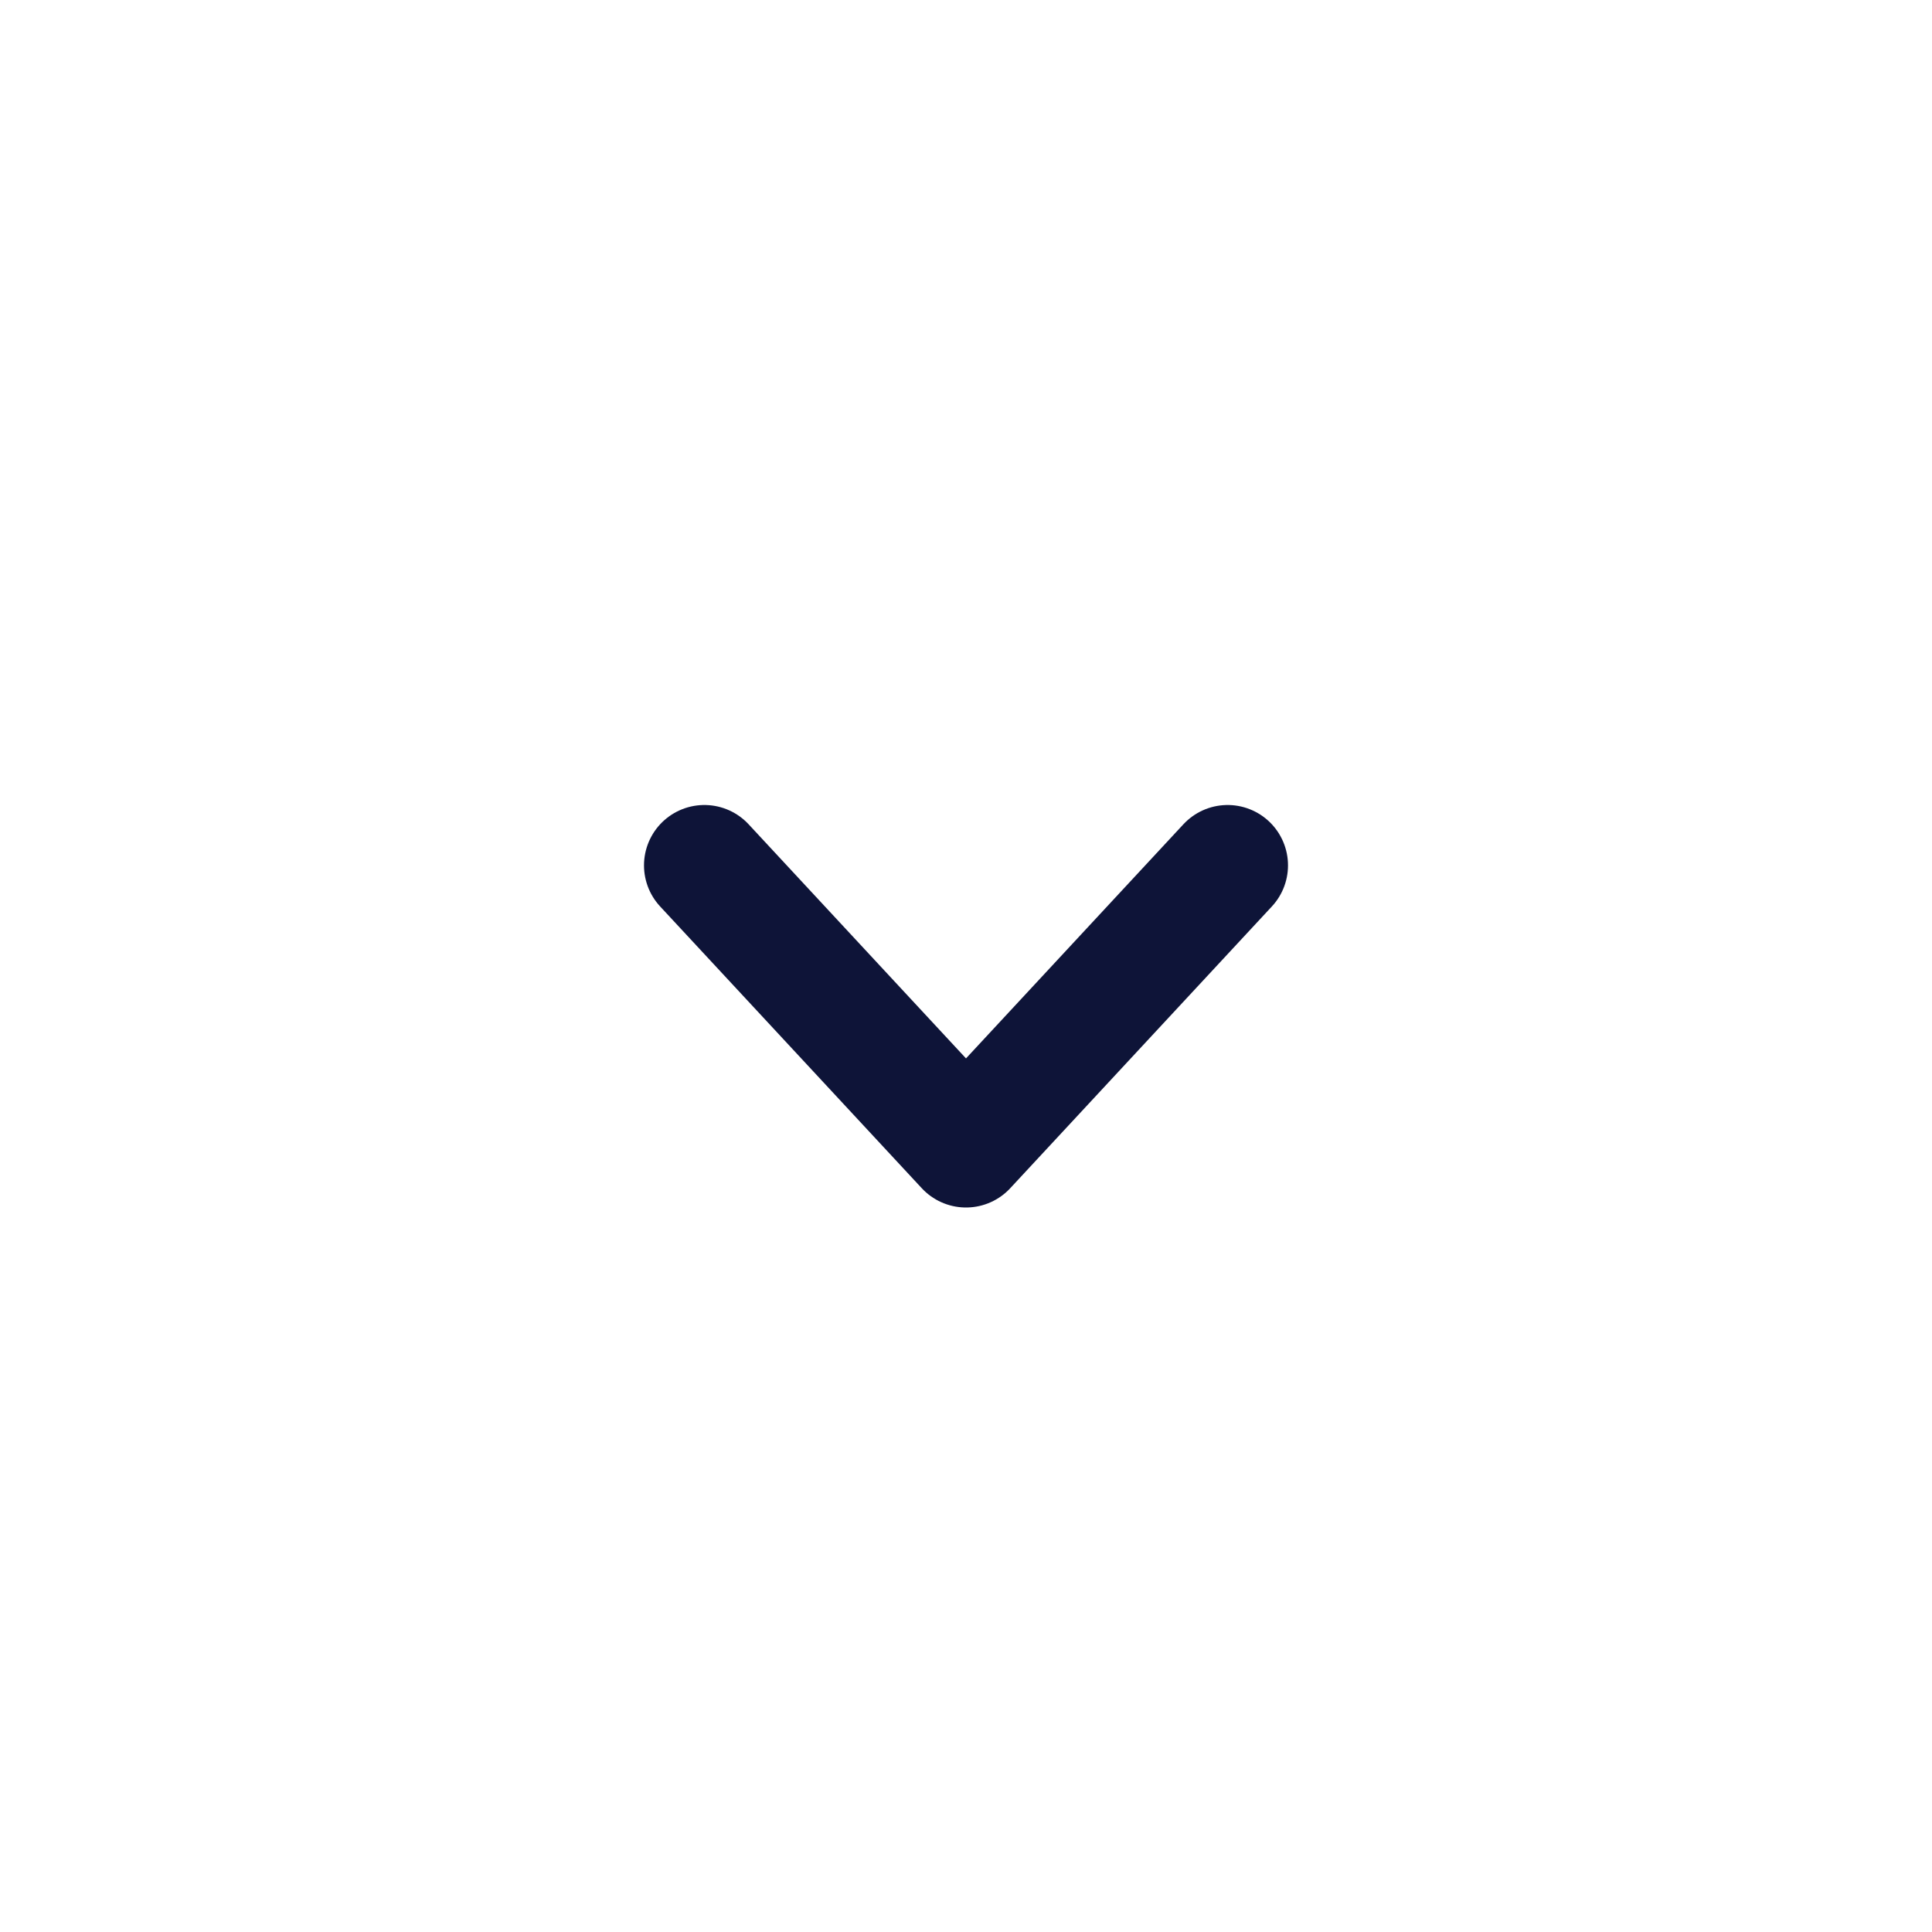
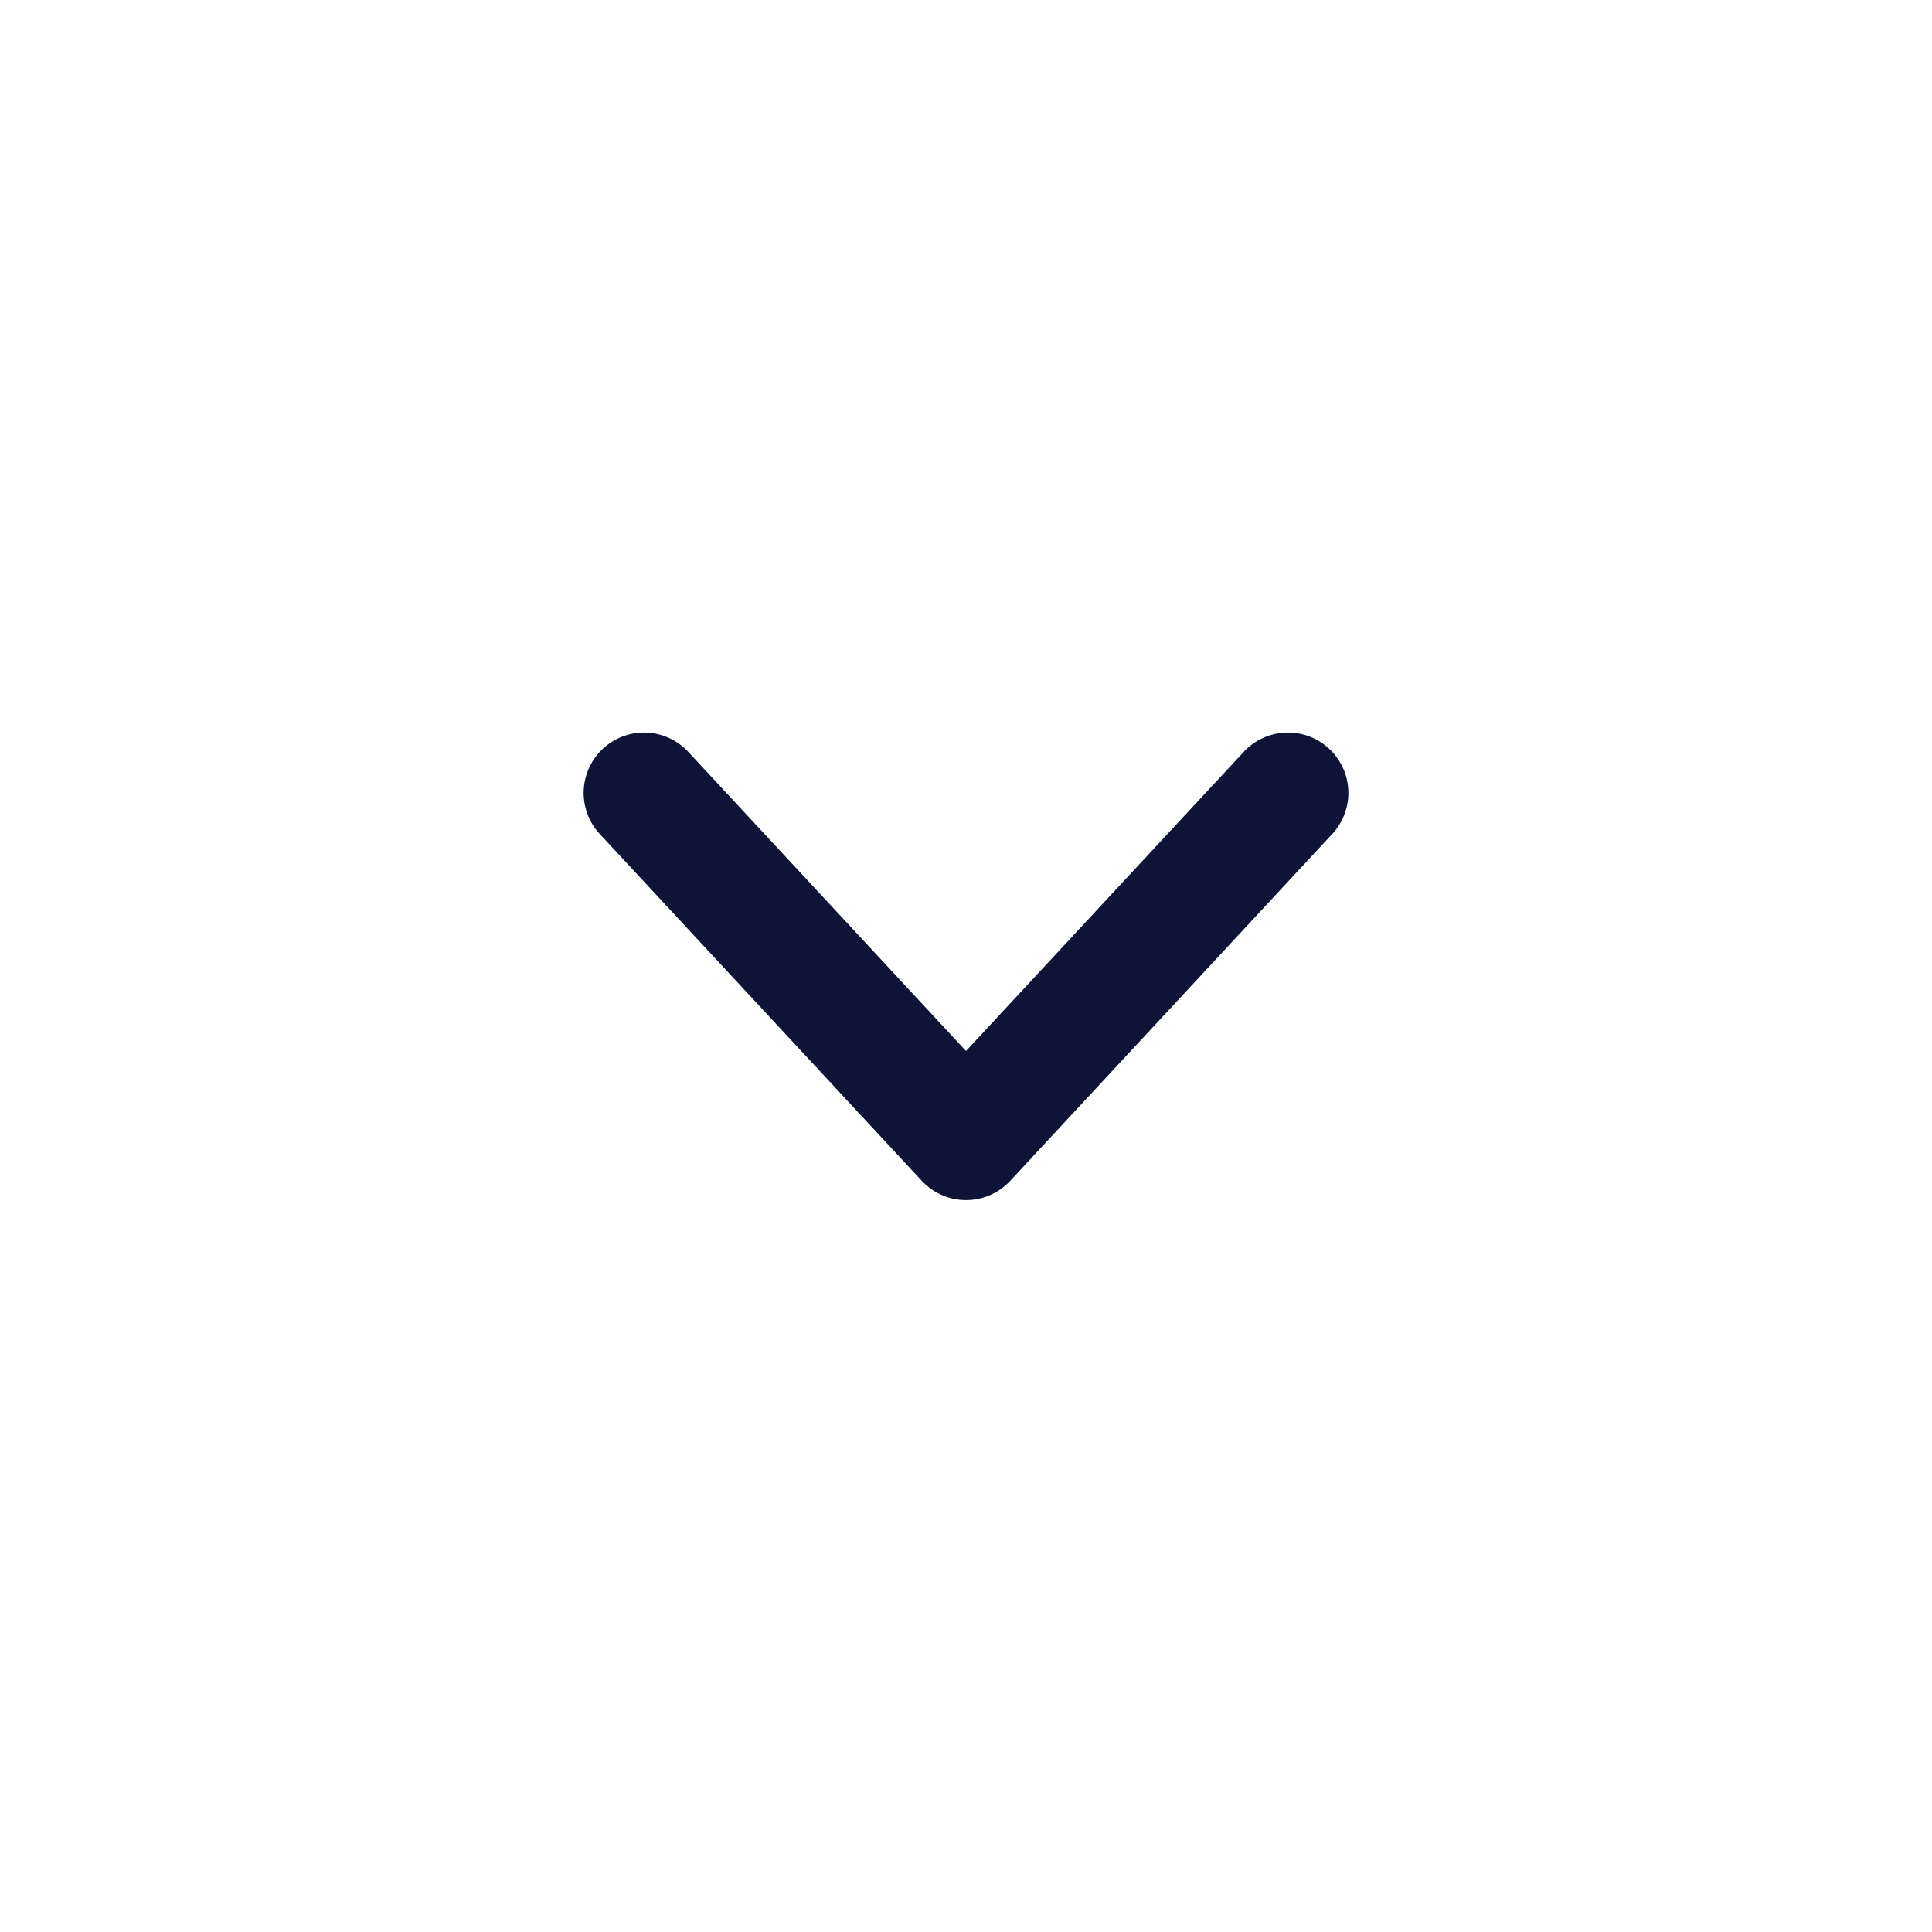
<svg xmlns="http://www.w3.org/2000/svg" width="24" height="24" viewBox="0 0 24 24" fill="none">
-   <path d="M15.25 10.75L12 14.25L8.75 10.75" stroke="#0E1438" stroke-width="1.5" stroke-linecap="round" stroke-linejoin="round" />
+   <path d="M16 9.85L12 14.158L8 9.85" stroke="#0E1438" stroke-width="1.5" stroke-linecap="round" stroke-linejoin="round" />
</svg>
